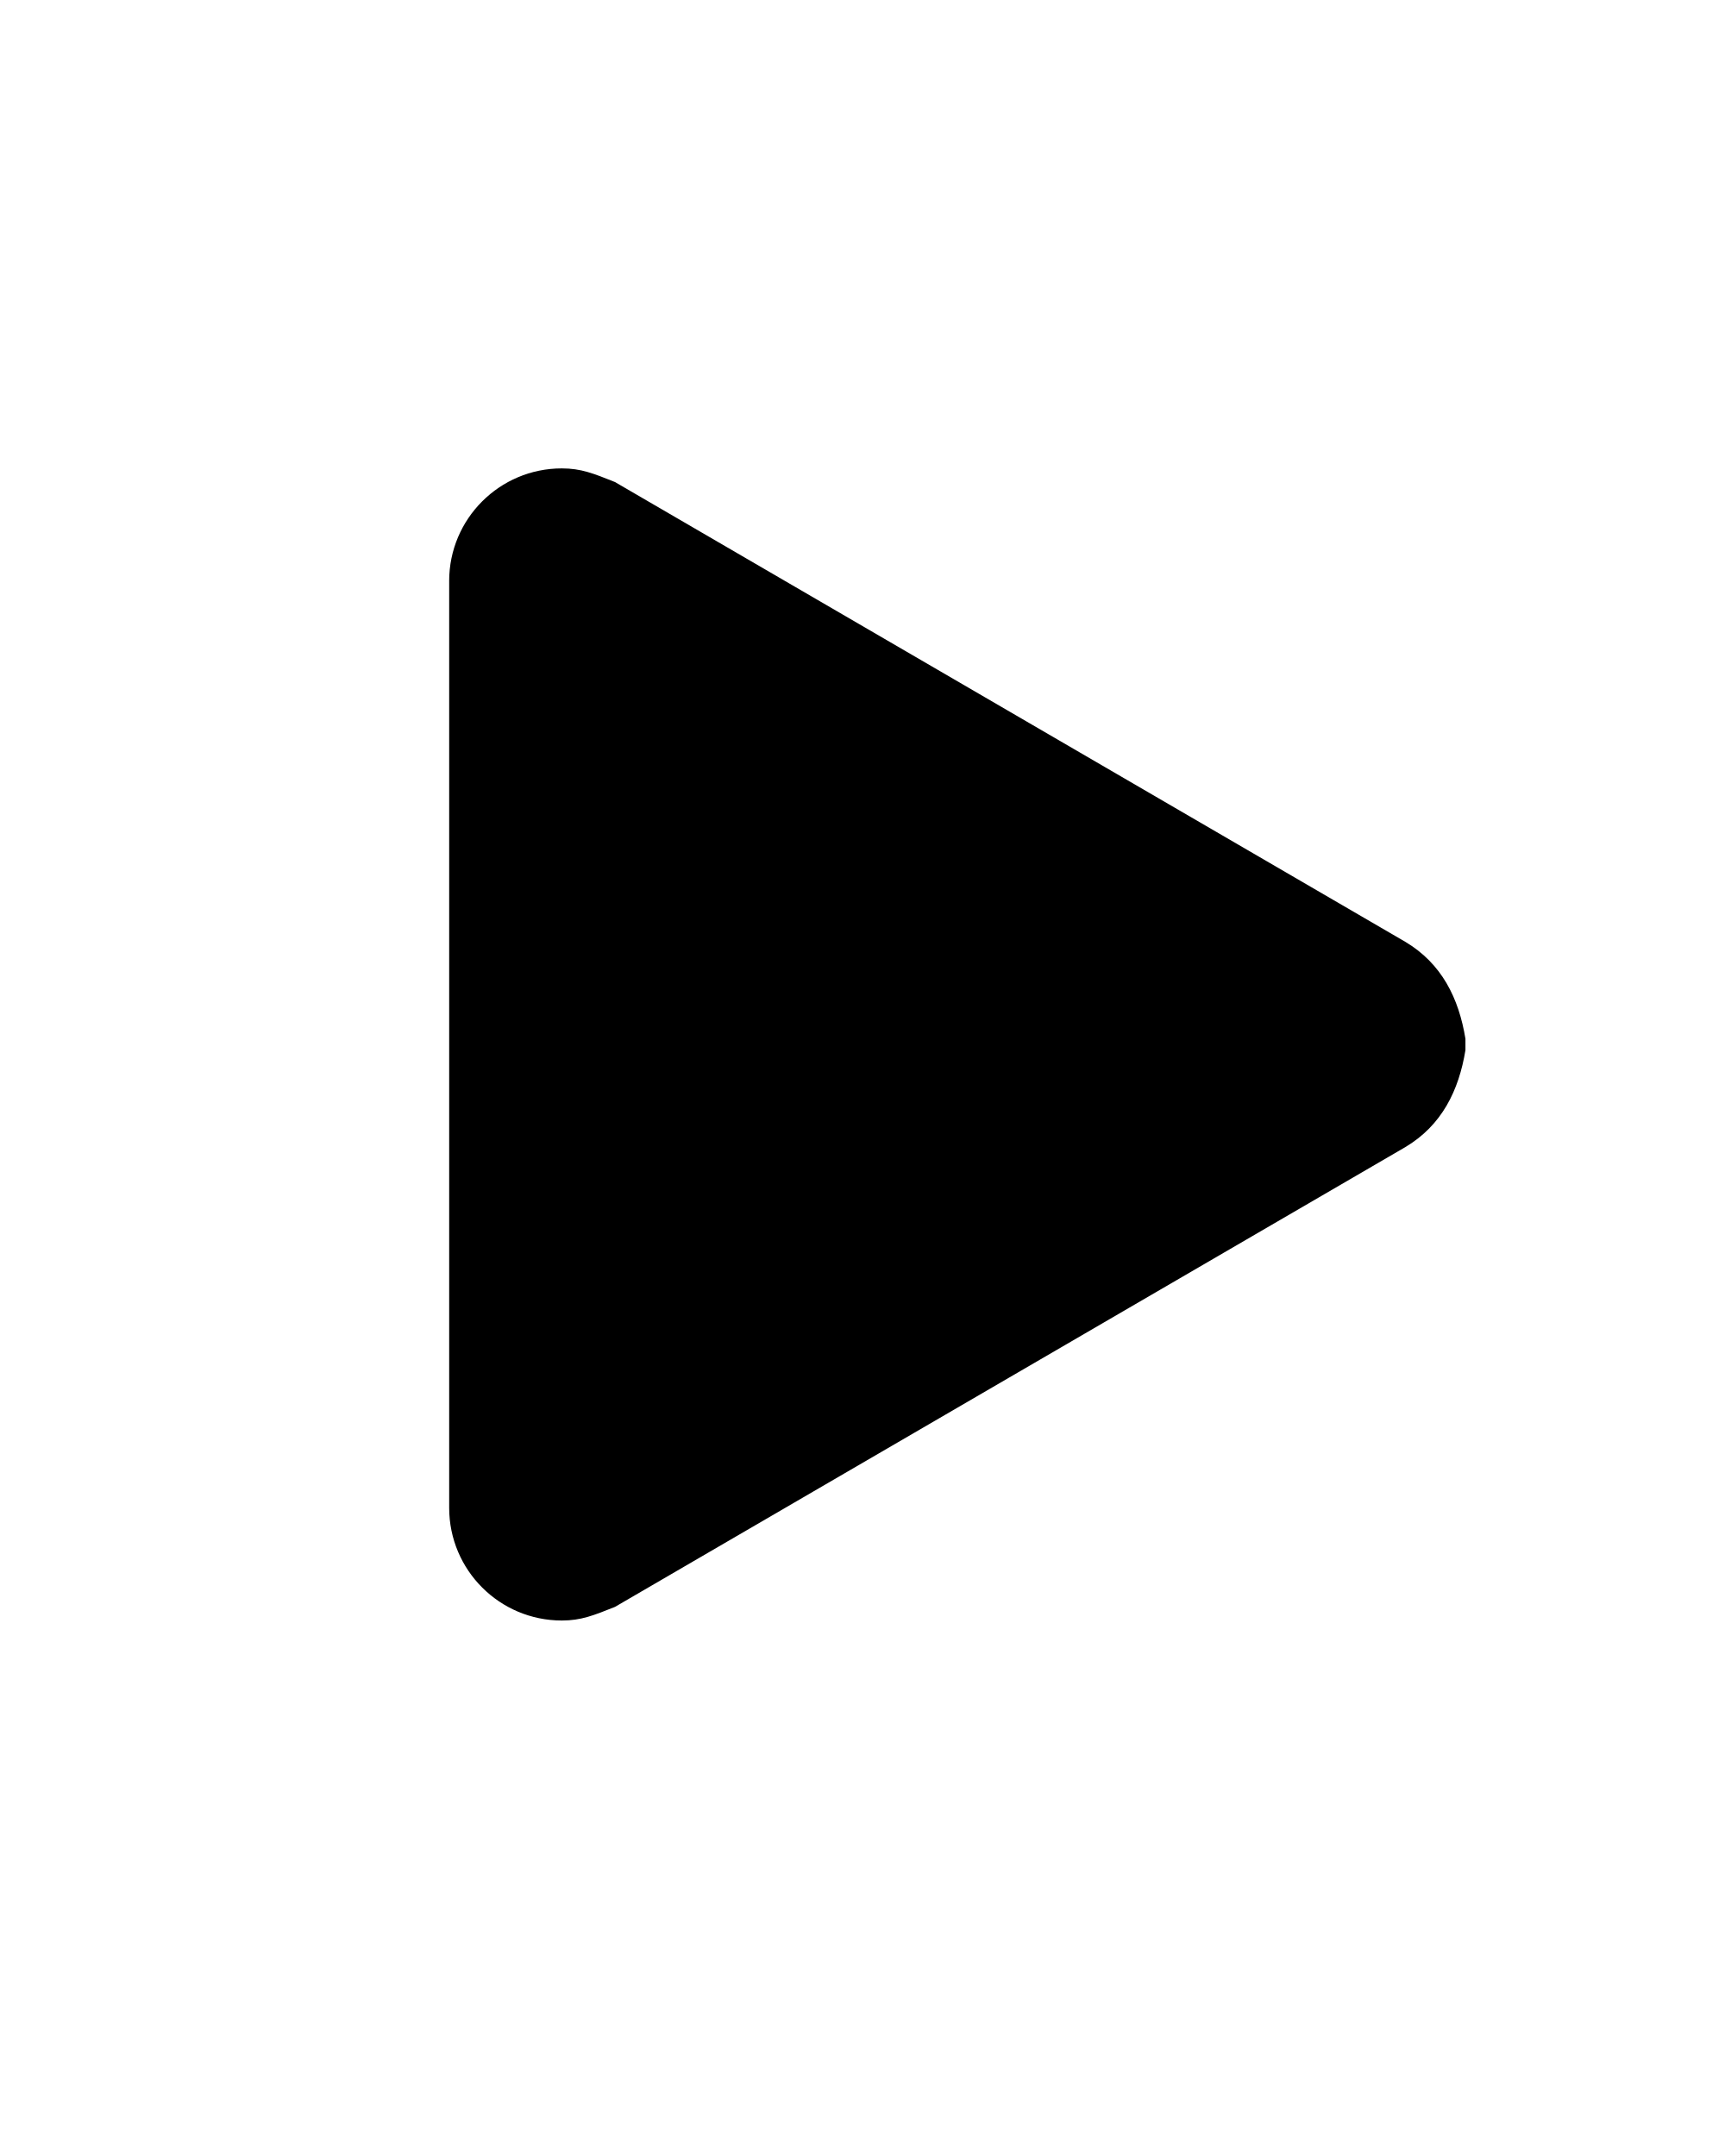
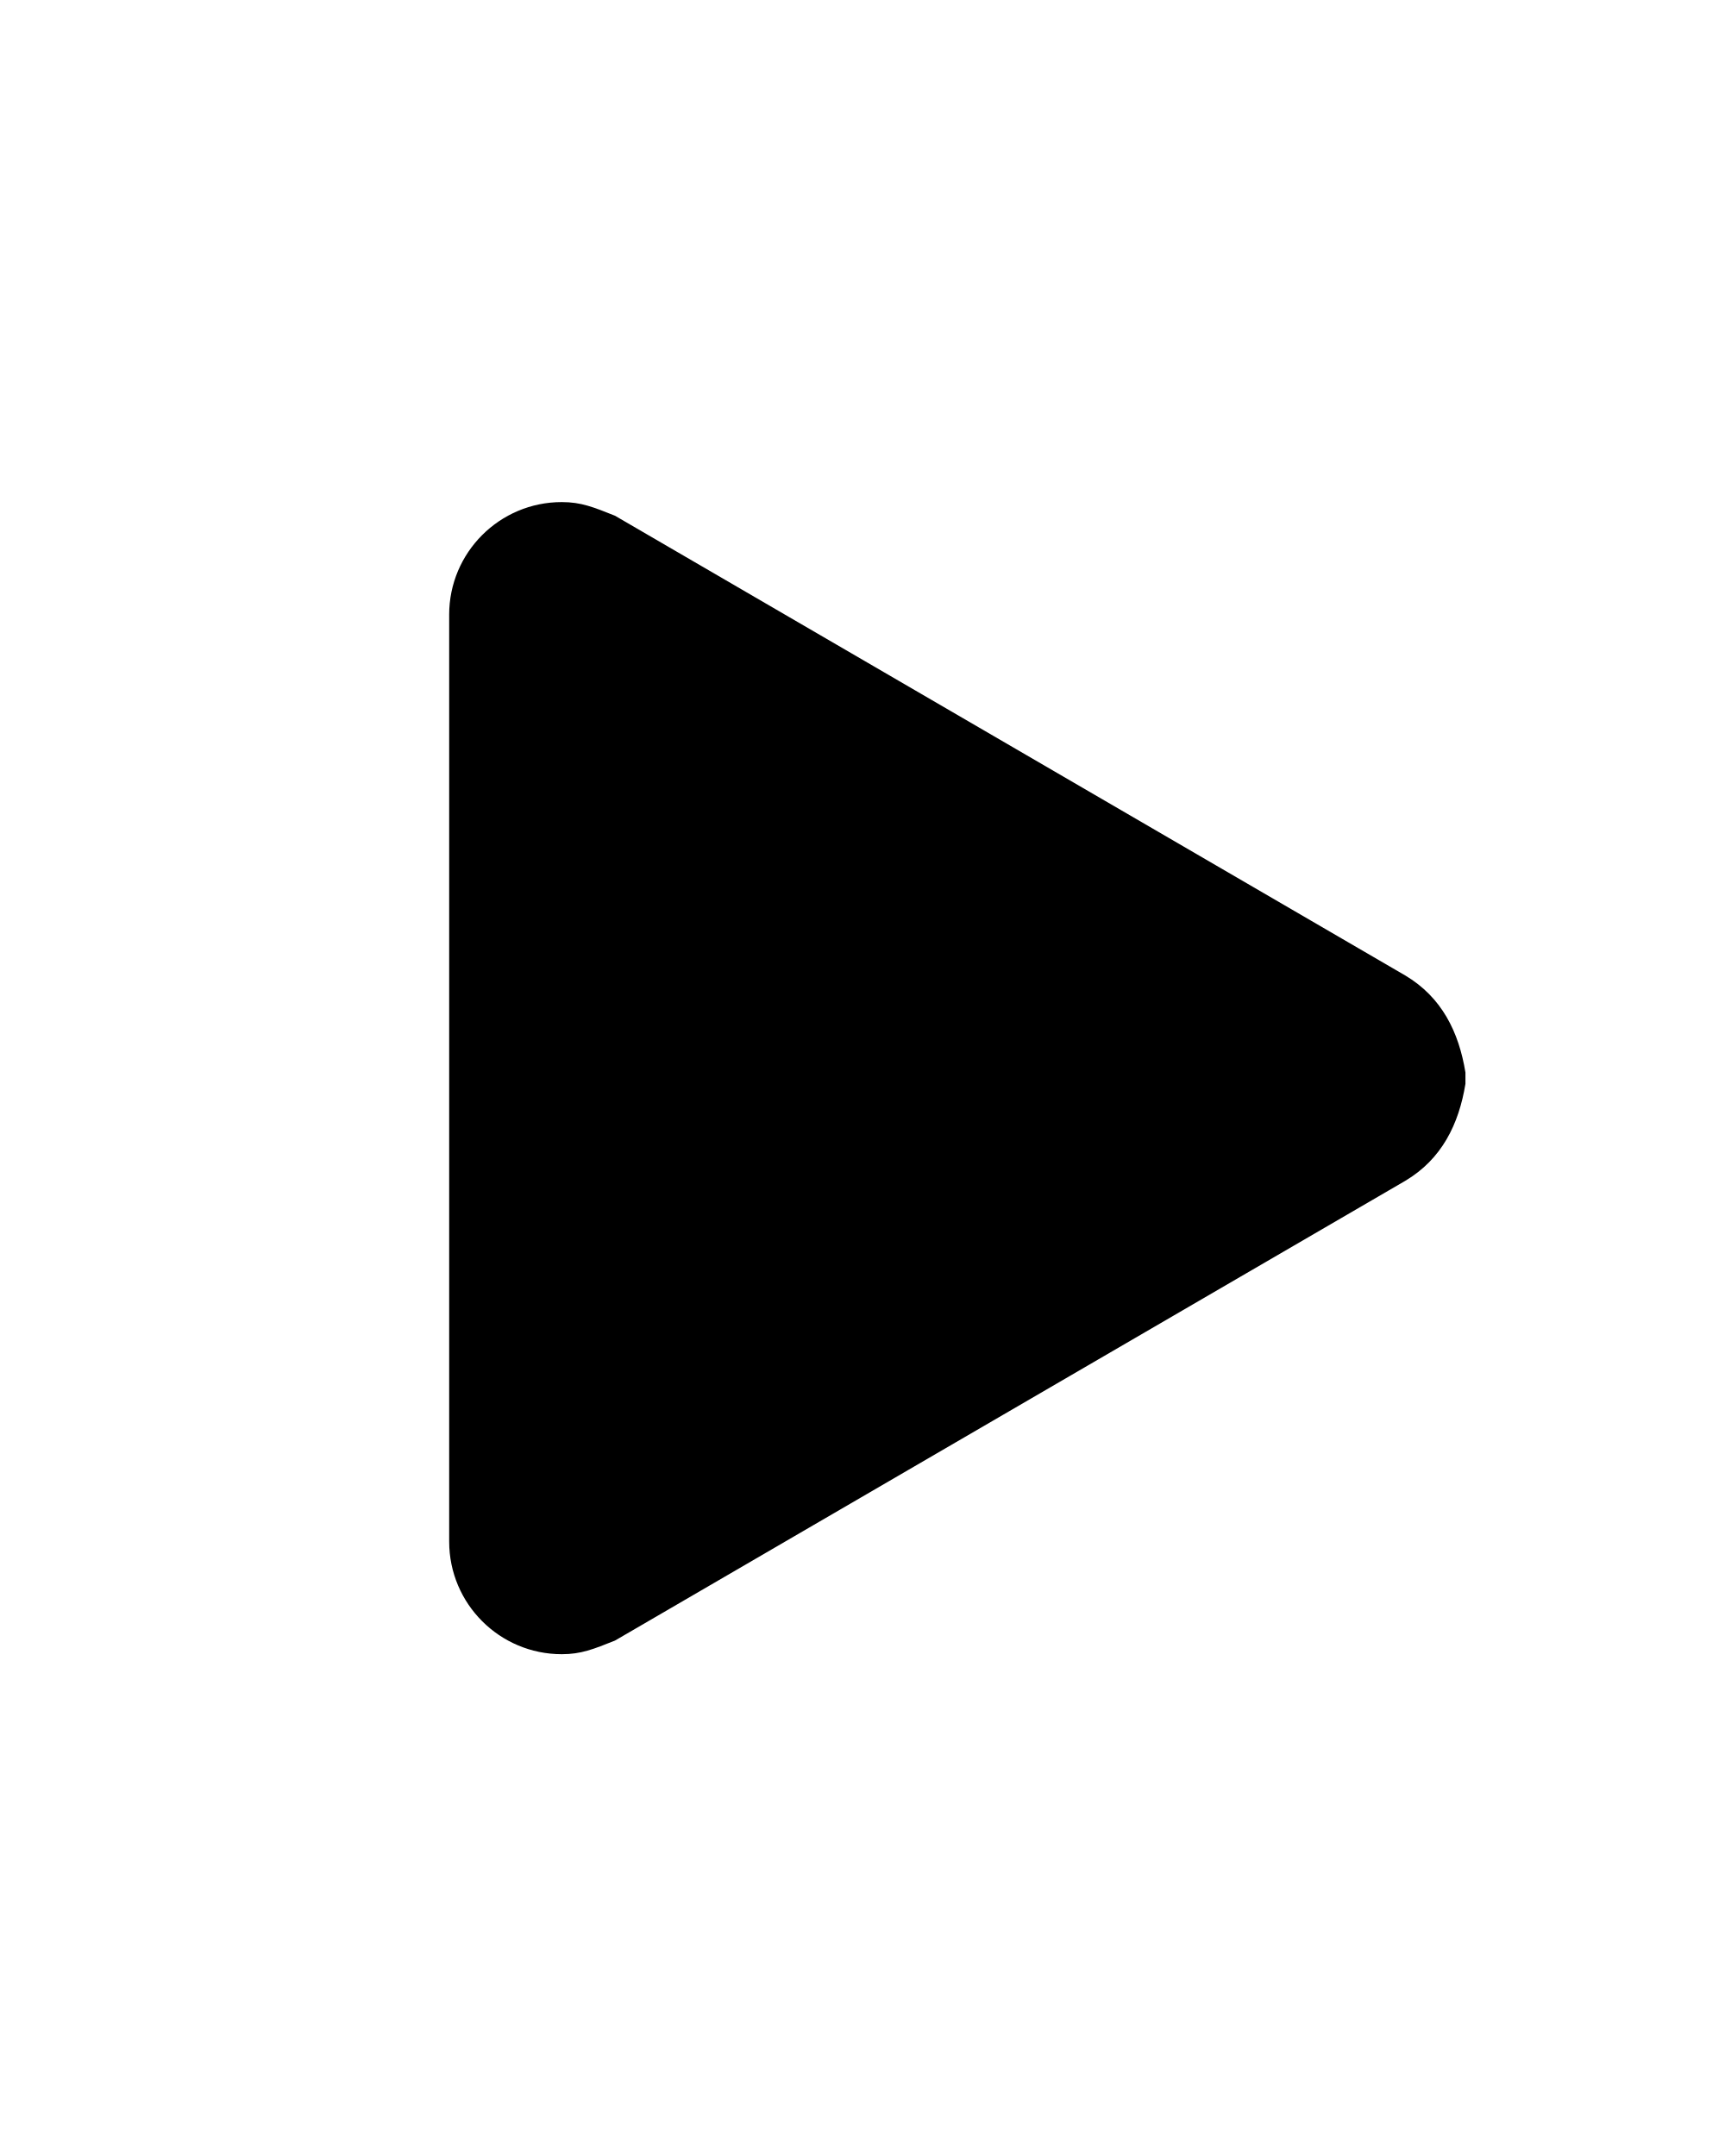
- <svg xmlns="http://www.w3.org/2000/svg" width="819" height="1024" viewBox="0 0 819 1024">
-   <path d="M213.308 275.971c0-29.549 23.948-53.504 53.497-53.504 9.185 0 14.999 2.398 25.225 6.47L667.289 447.27c17.454 10.348 25.533 26.969 28.647 46.117v5.376c-3.122 19.144-11.203 35.769-28.647 46.117L292.038 763.205c-10.245 4.08-16.055 6.462-25.225 6.462-29.549 0-53.497-23.955-53.497-53.504V275.952z" />
+ <svg xmlns="http://www.w3.org/2000/svg" version="1.1" width="819" height="1024" viewBox="0 0 819 1024">
+   <g id="icomoon-ignore">
+ </g>
+   <path d="M213.308 291.971c0-29.549 23.948-53.504 53.497-53.504 9.185 0 14.999 2.398 25.225 6.47l375.259 218.333c17.454 10.348 25.533 26.969 28.647 46.117v5.376c-3.122 19.144-11.203 35.769-28.647 46.117l-375.251 218.325c-10.245 4.080-16.055 6.462-25.225 6.462-29.549 0-53.497-23.955-53.497-53.504v-440.211z" />
</svg>
